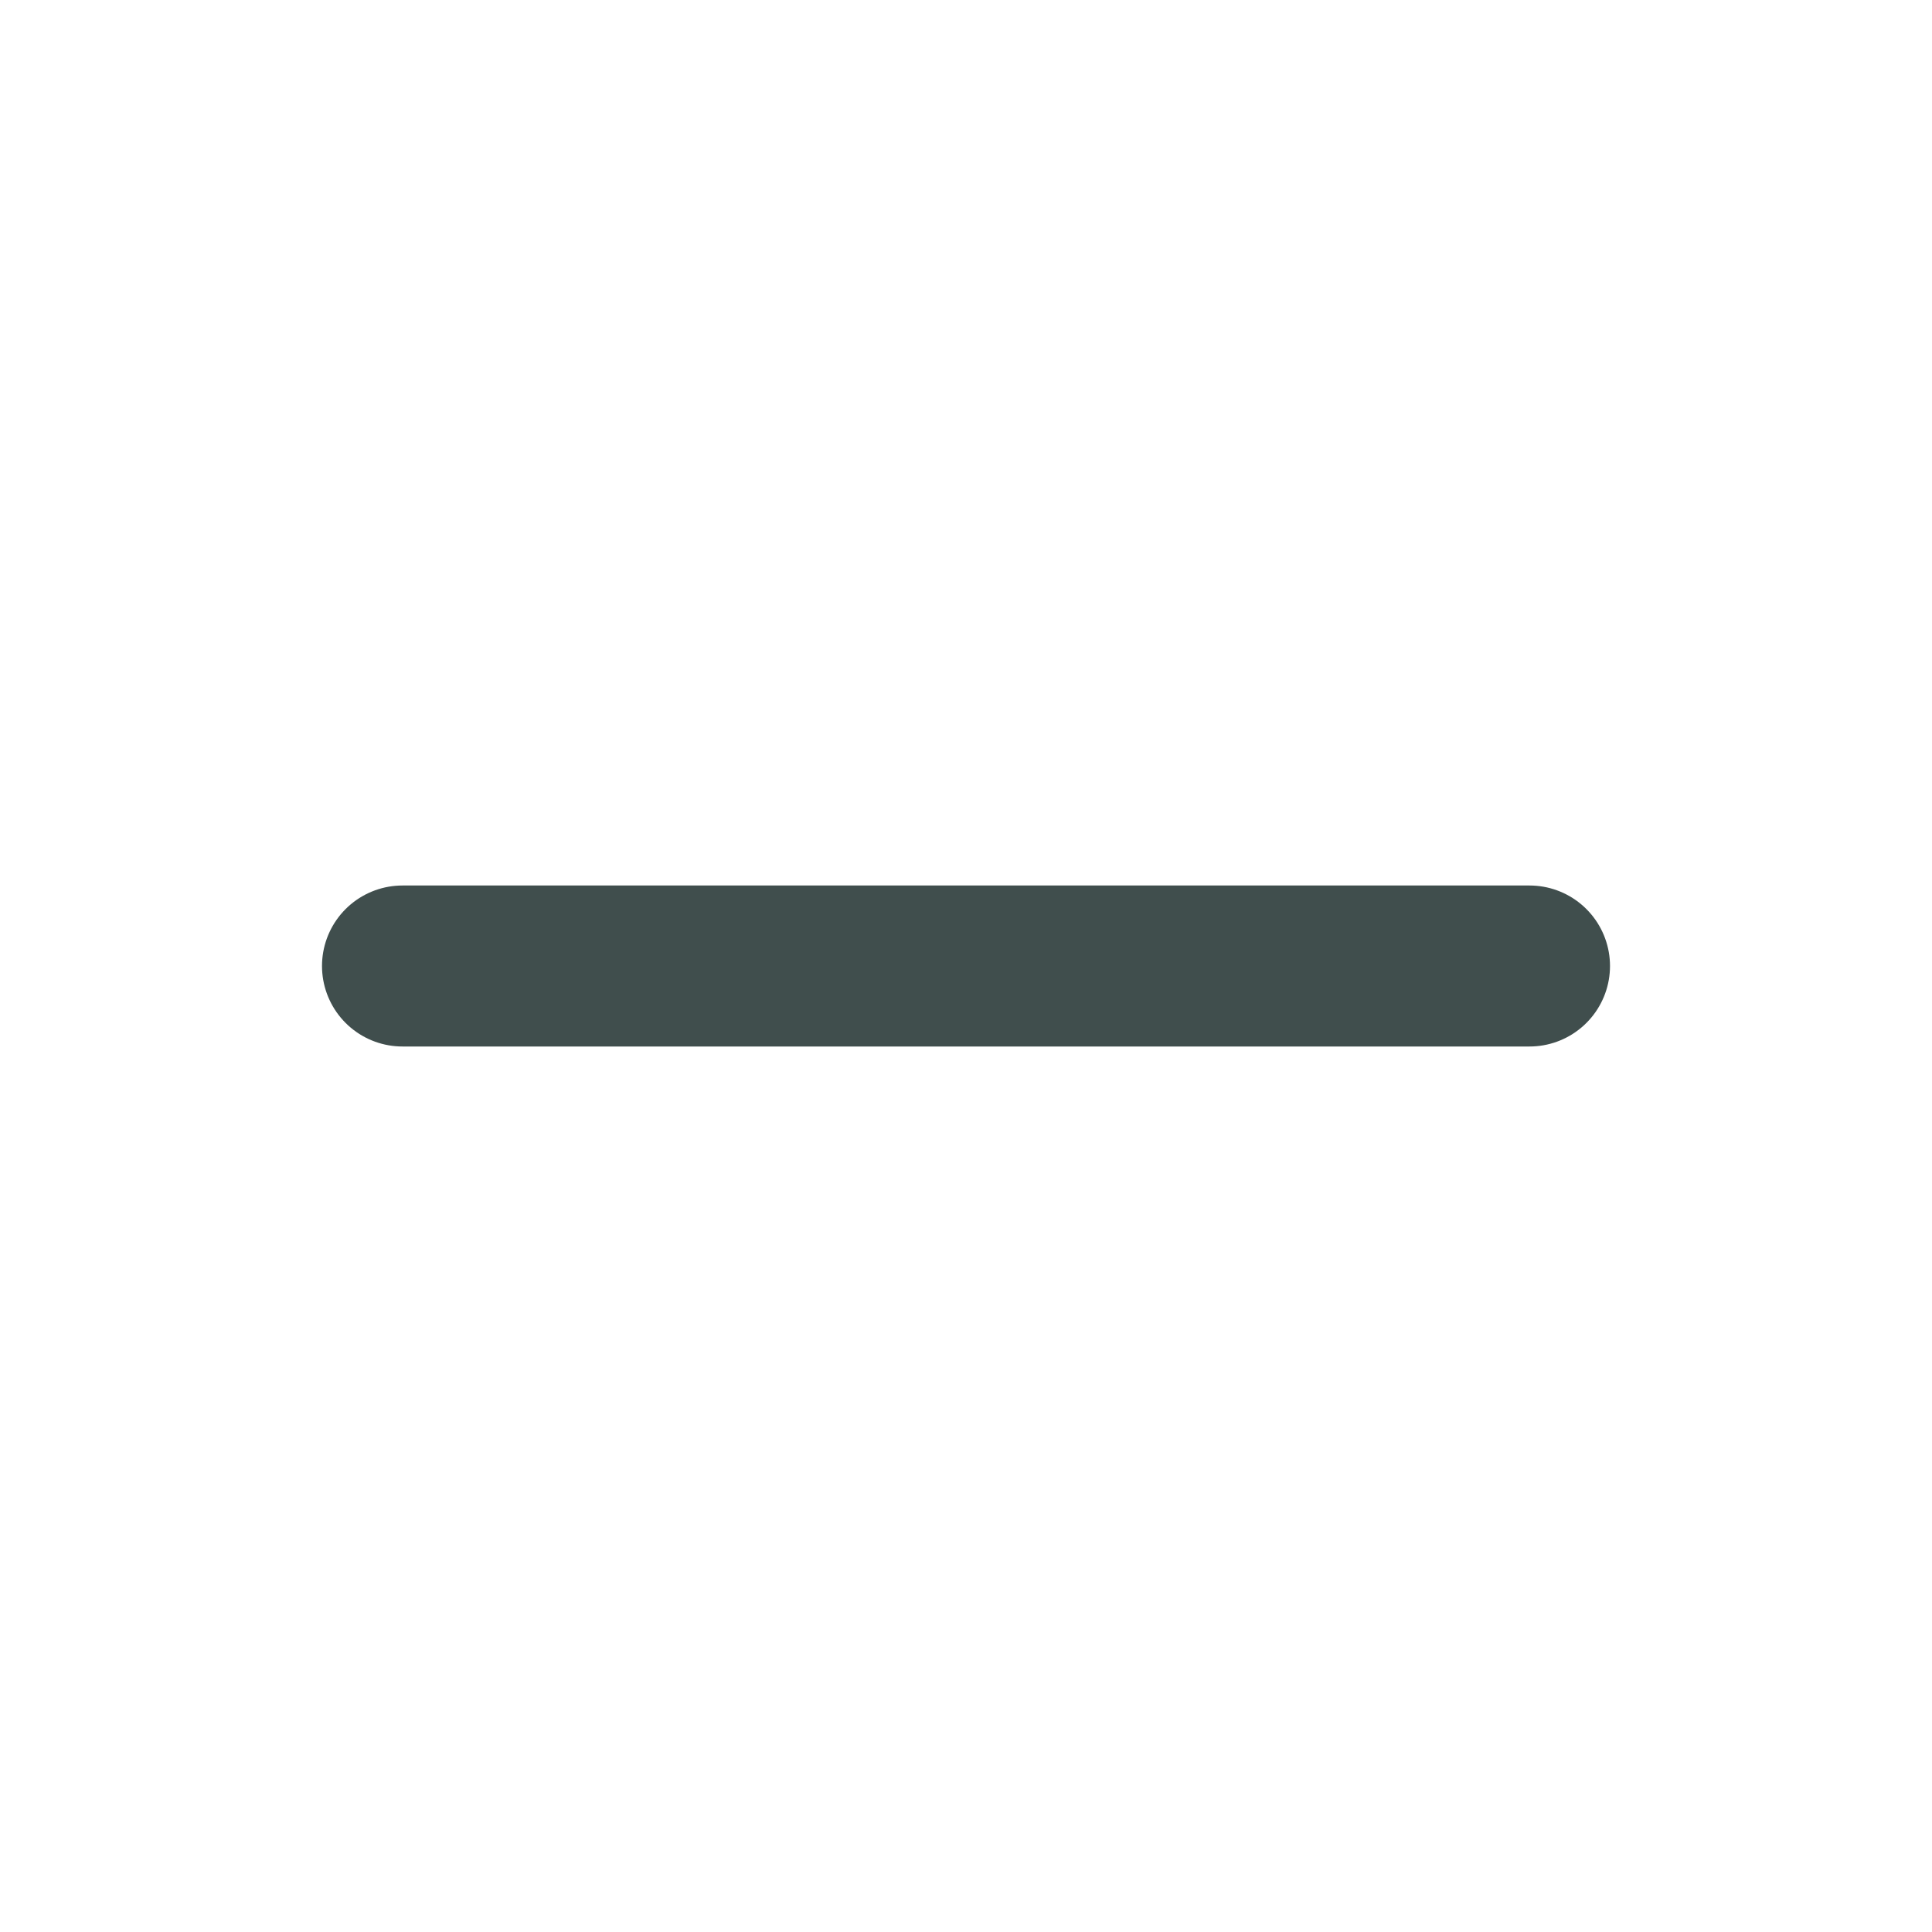
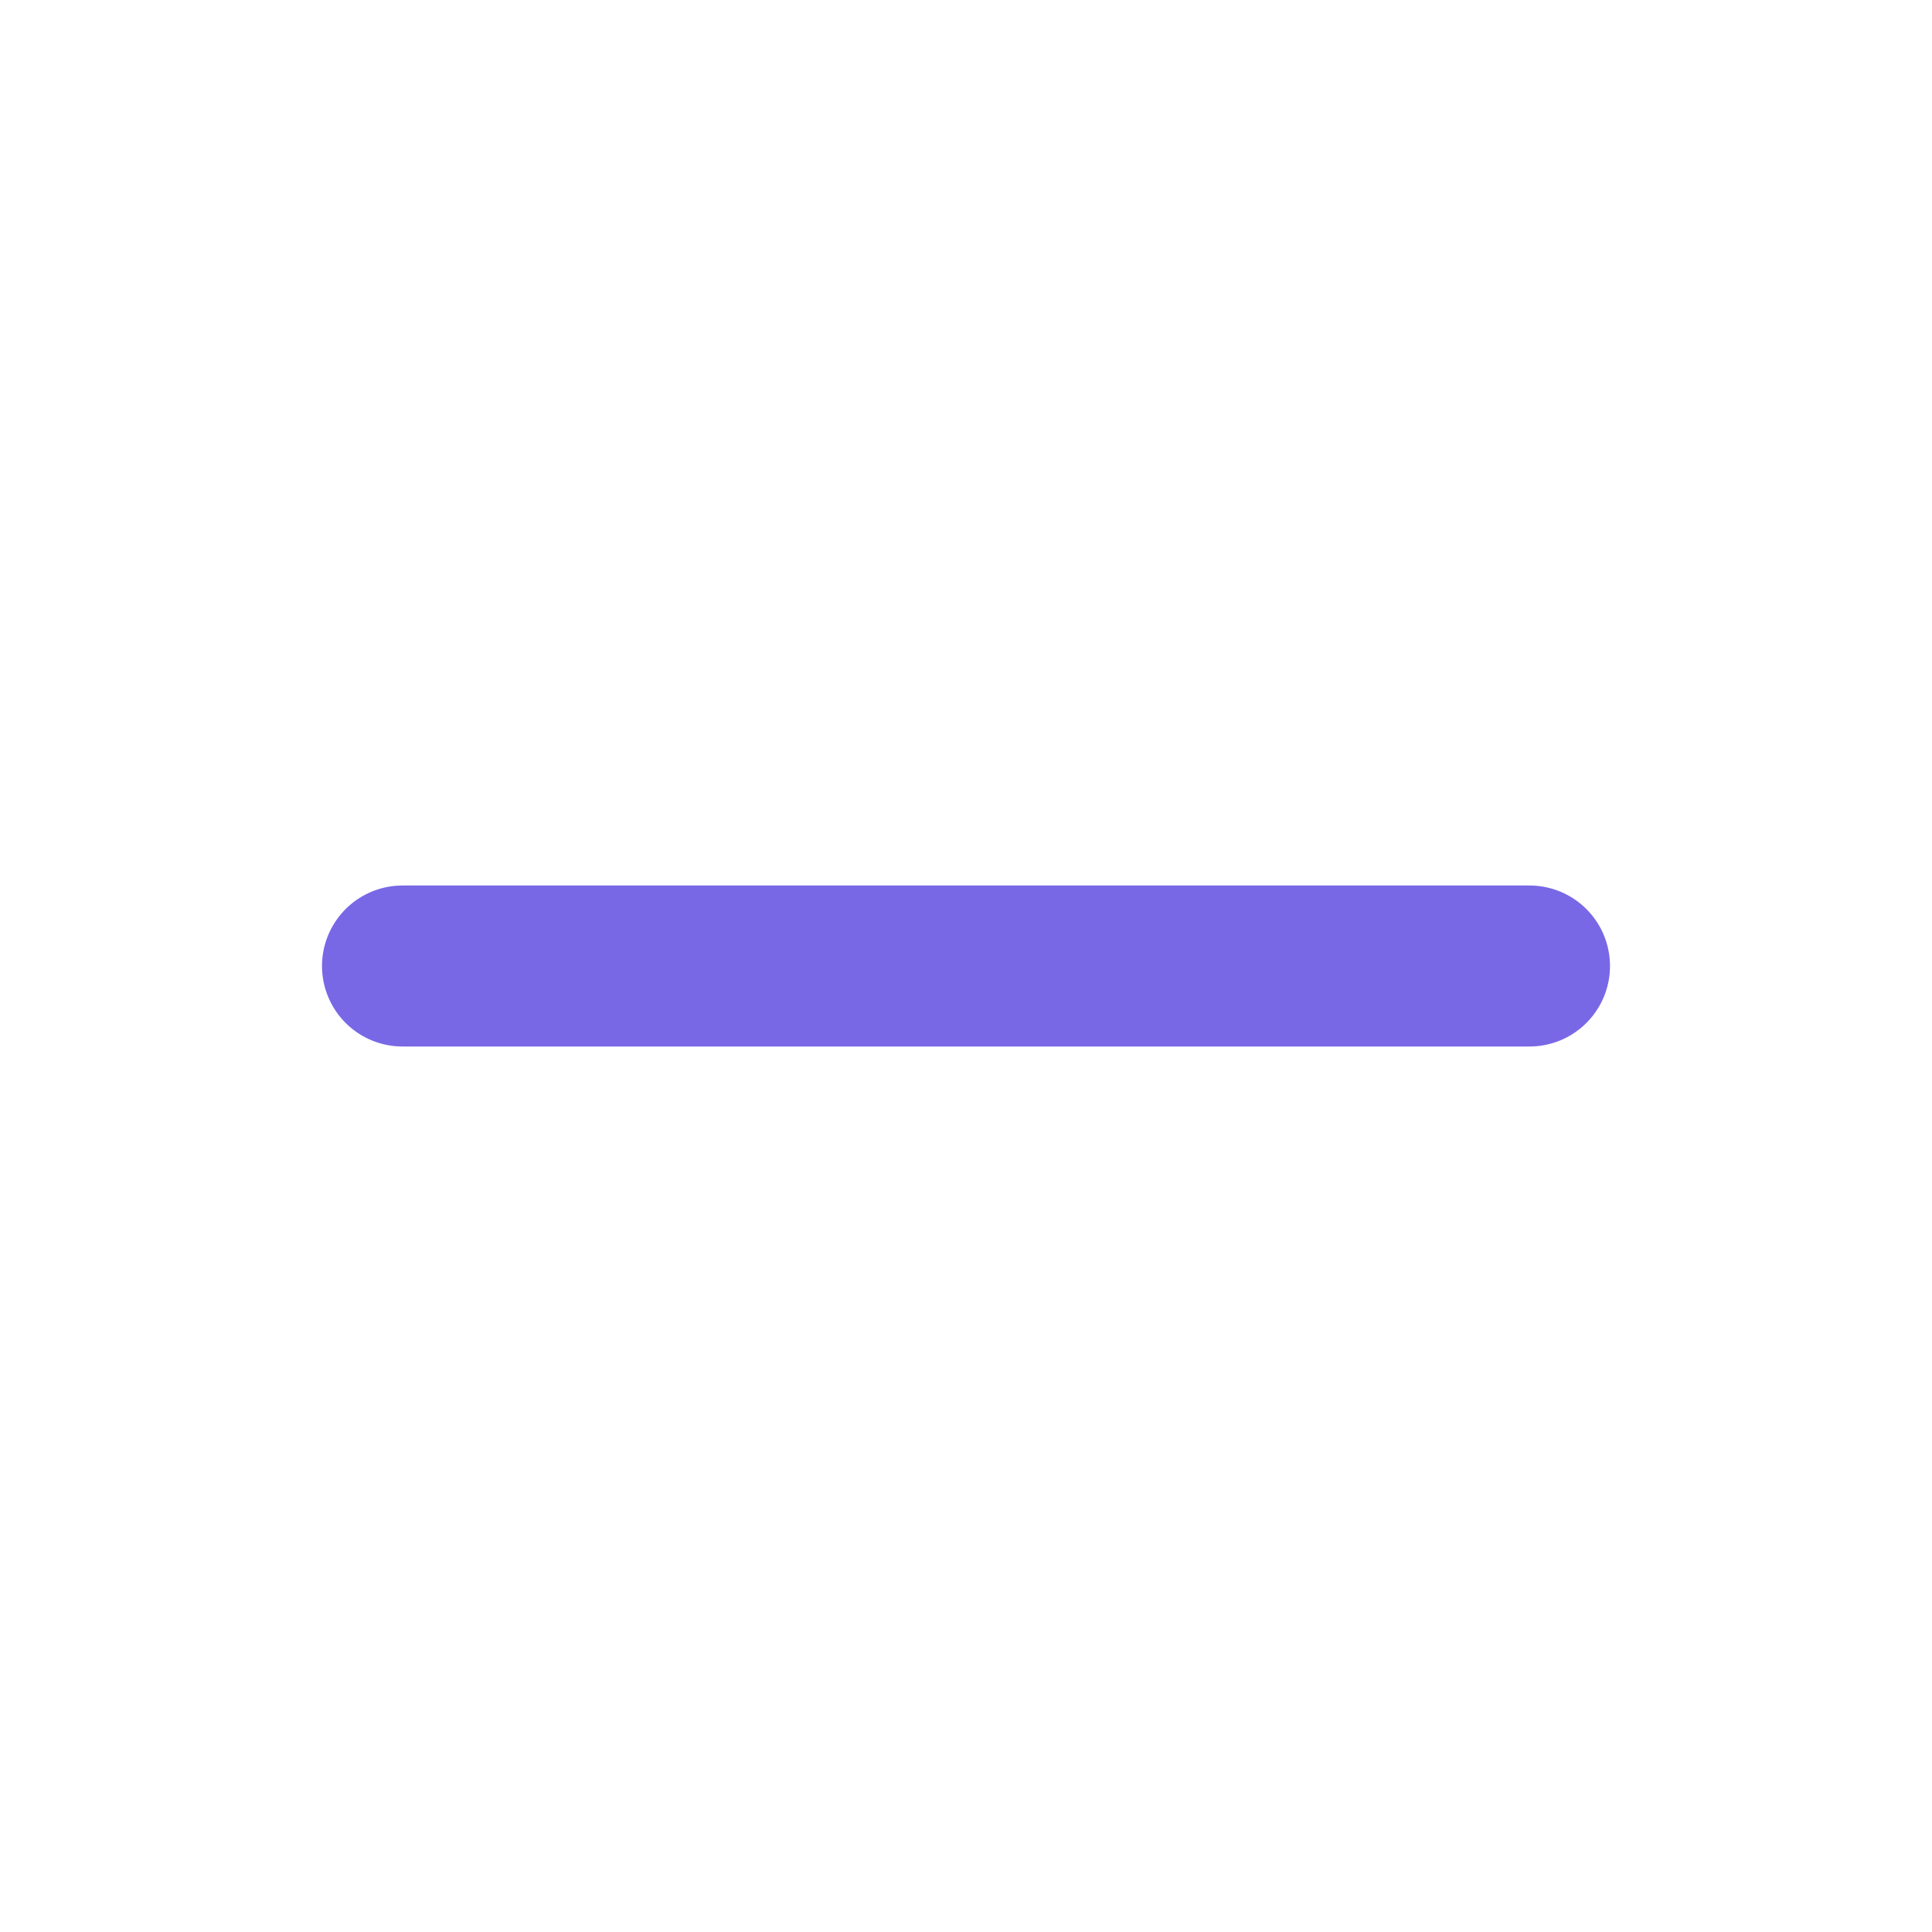
- <svg xmlns="http://www.w3.org/2000/svg" width="24" height="24" viewBox="0 0 24 24" fill="none" stroke="#404E4D" stroke-width="2" stroke-linecap="round" stroke-linejoin="round" class="feather feather-minus">
+ <svg xmlns="http://www.w3.org/2000/svg" width="24" height="24" viewBox="0 0 24 24" fill="none" stroke="#7868E6" stroke-width="2" stroke-linecap="round" stroke-linejoin="round" class="feather feather-minus">
  <line x1="5" y1="12" x2="19" y2="12" />
</svg>
